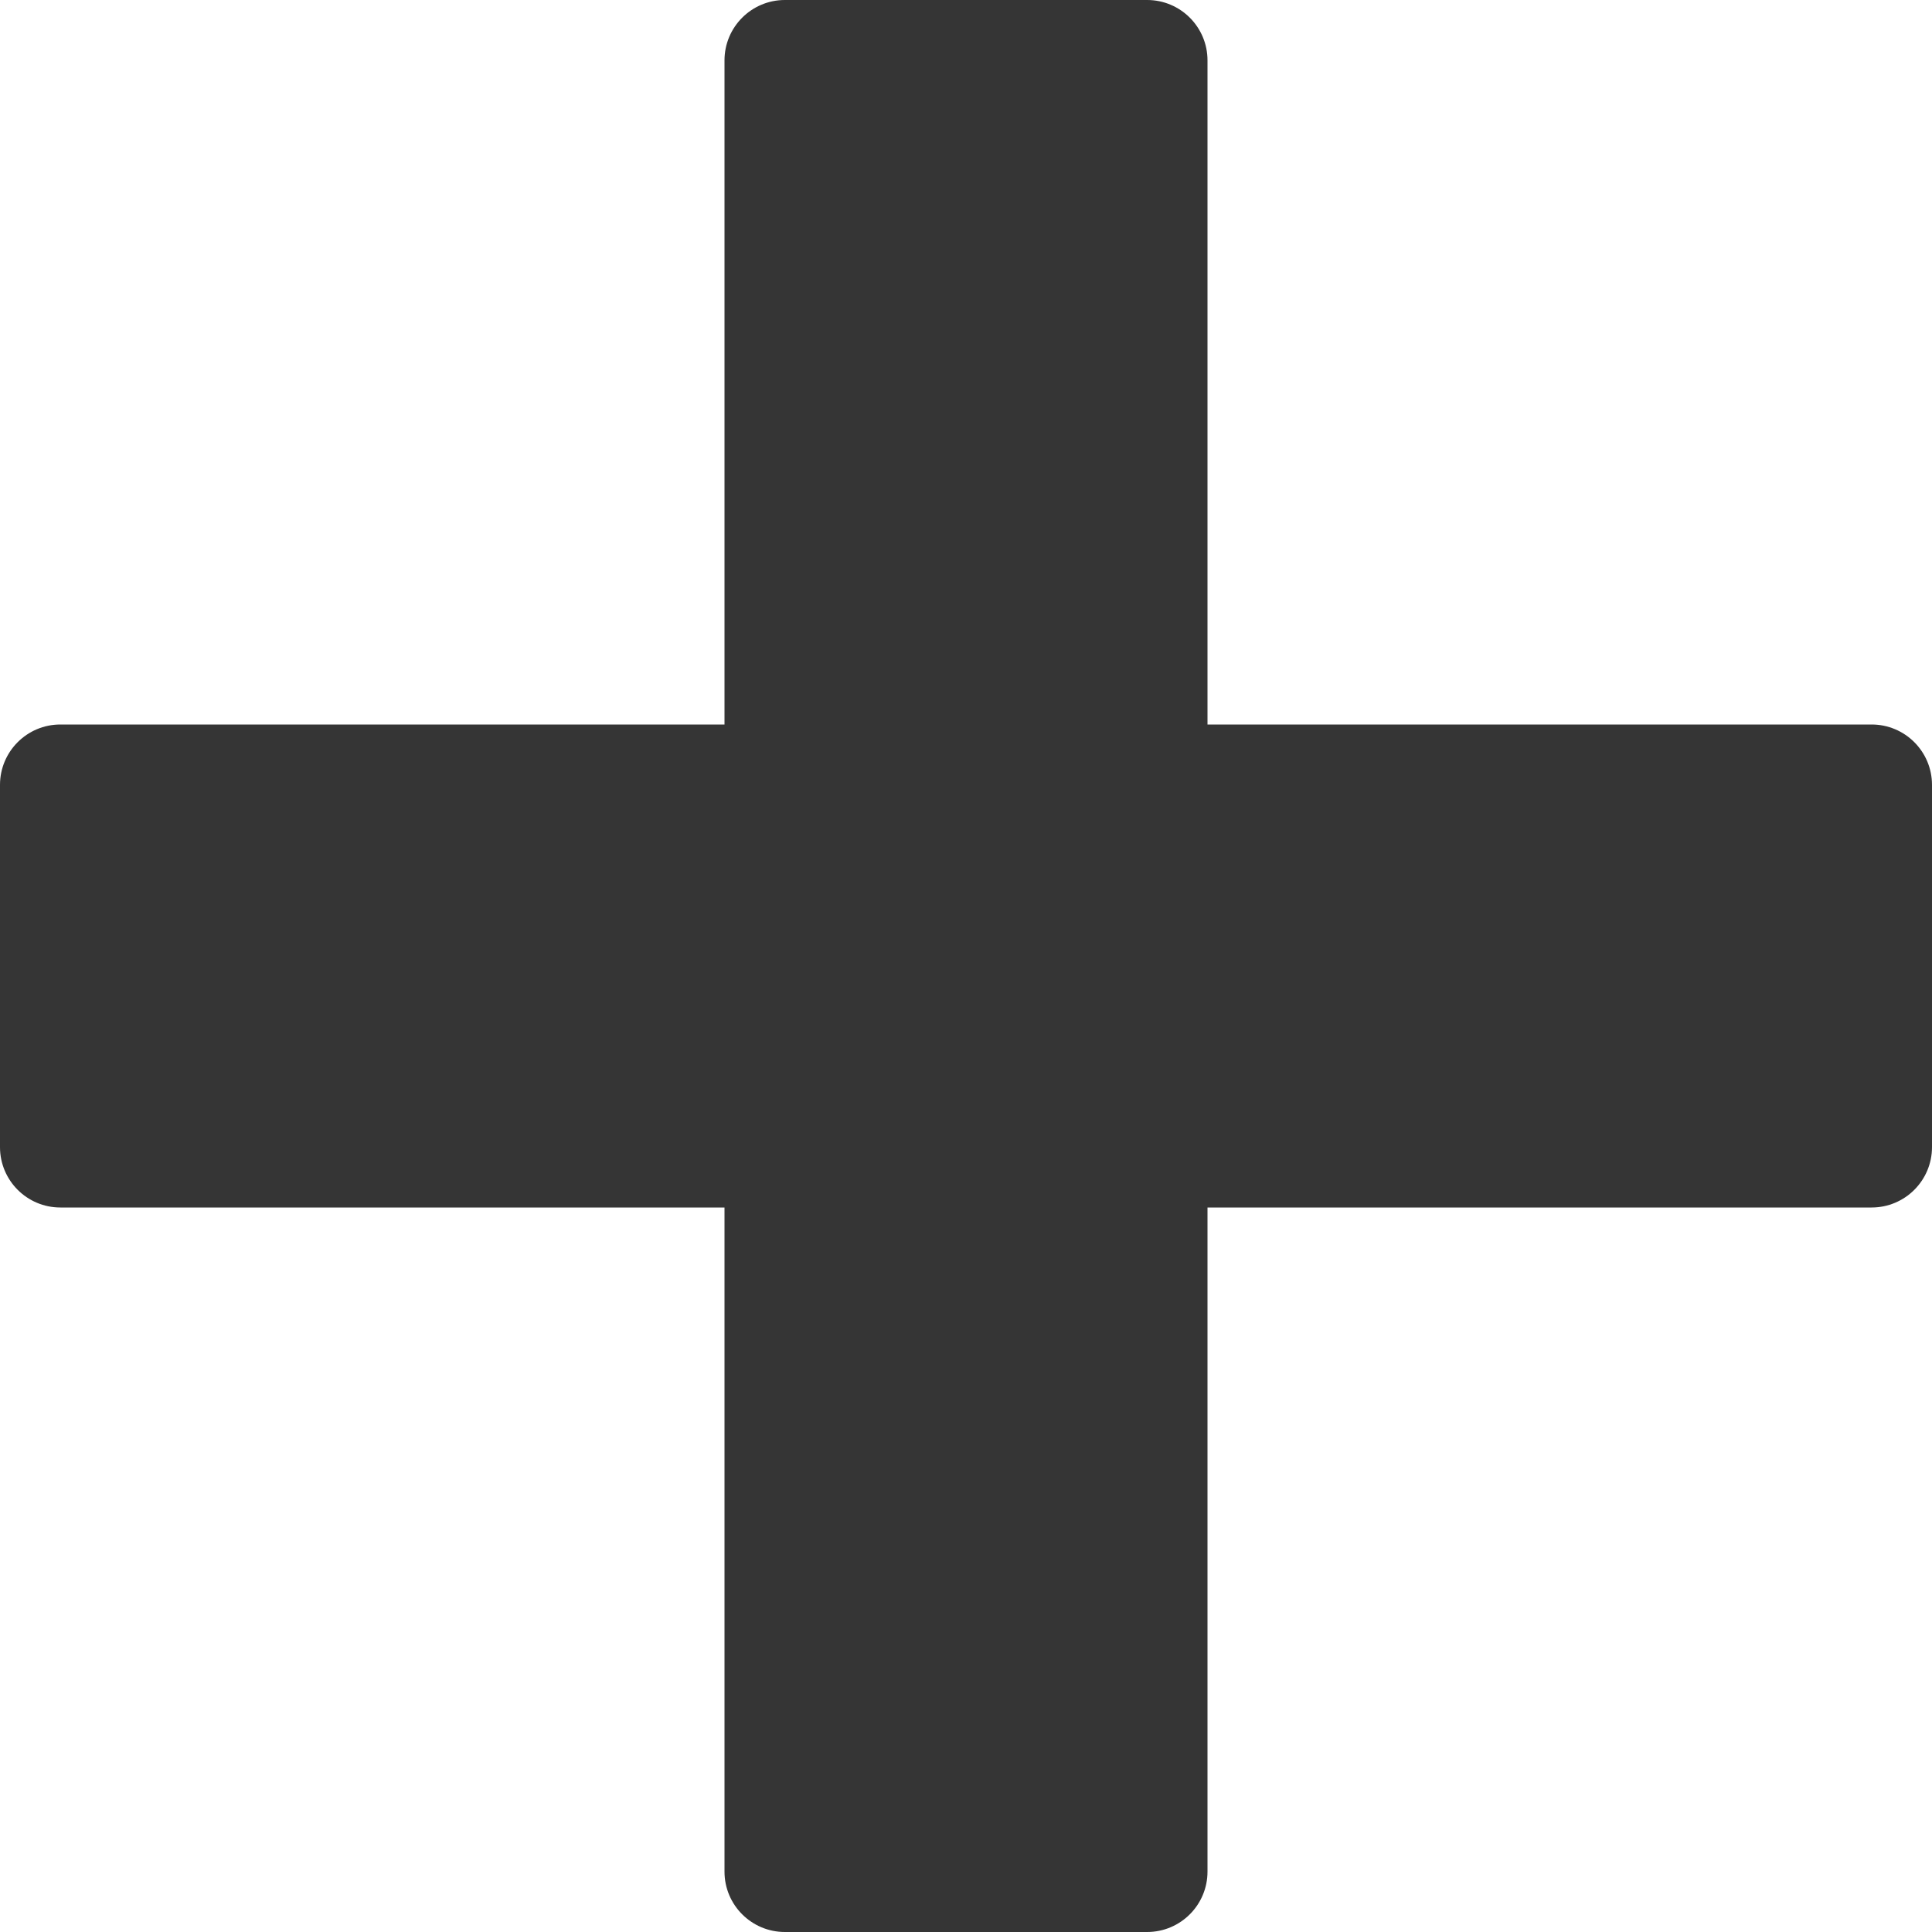
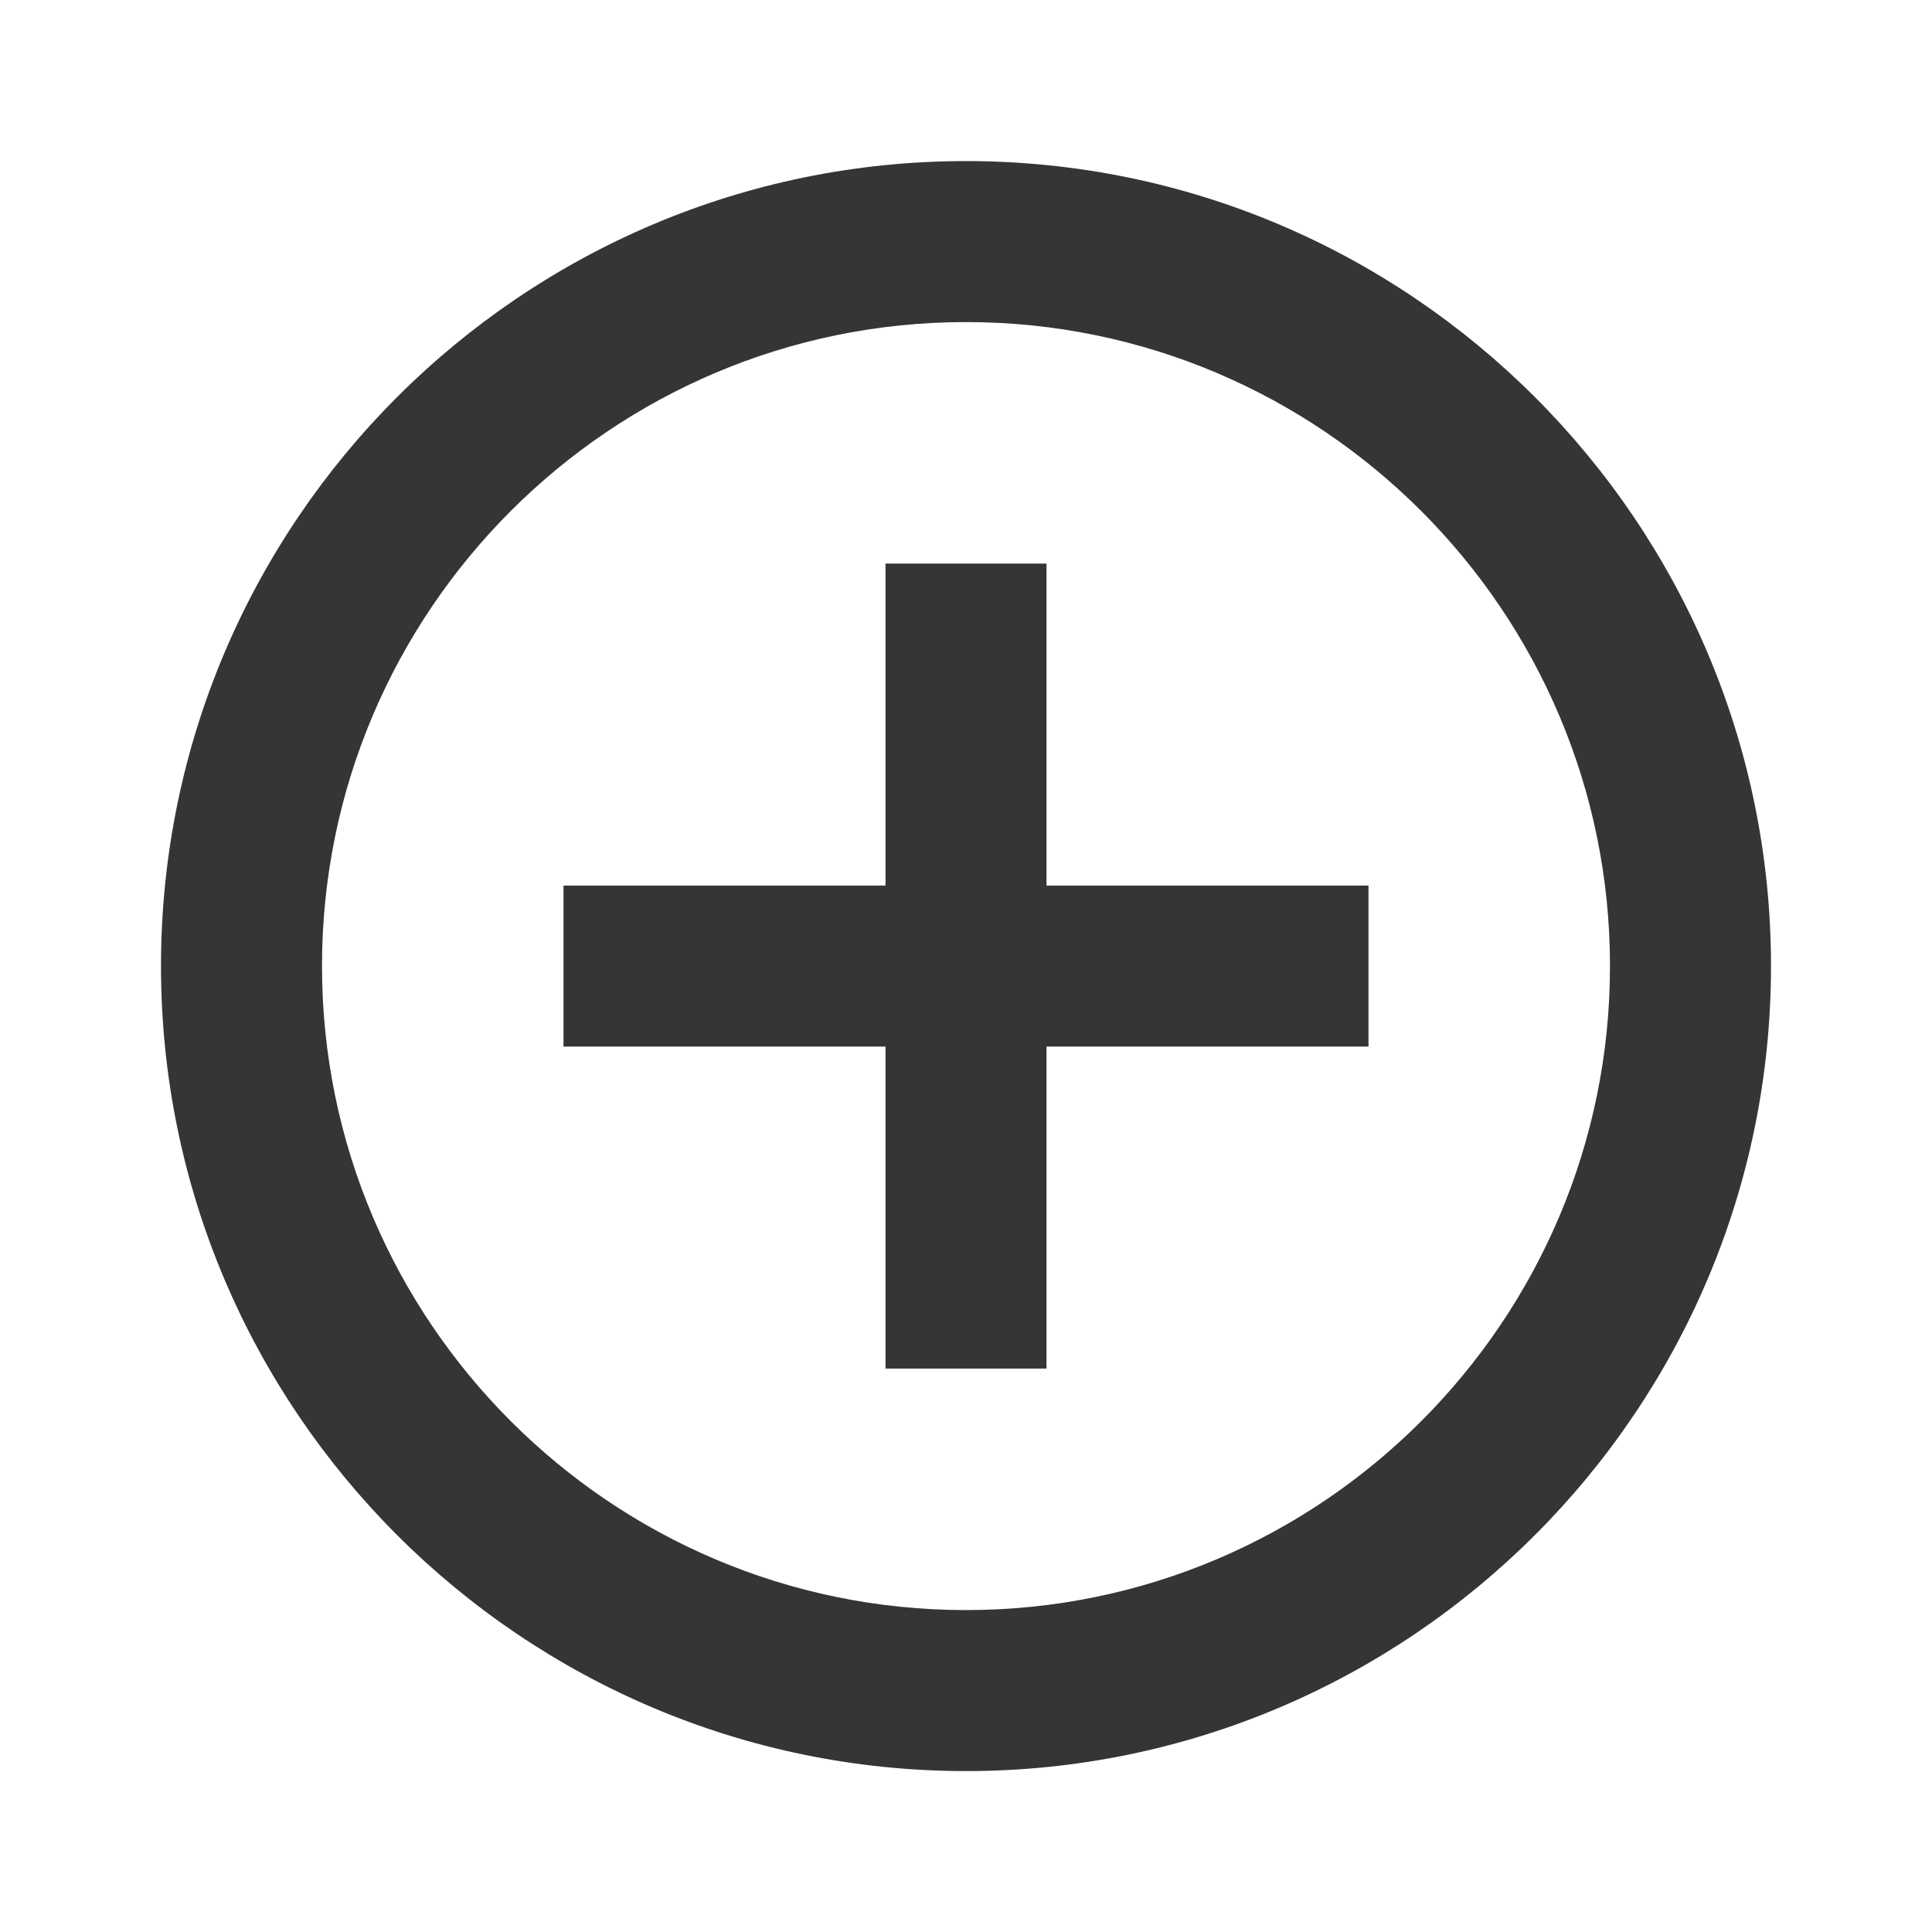
- <svg xmlns="http://www.w3.org/2000/svg" width="16" height="16" viewBox="0 0 16 16">
-   <path fill="#353535" d="M15.5 6H10V.5a.5.5 0 0 0-.5-.5h-3a.5.5 0 0 0-.5.5V6H.5a.5.5 0 0 0-.5.5v3a.5.5 0 0 0 .5.5H6v5.5a.5.5 0 0 0 .5.5h3a.5.5 0 0 0 .5-.5V10h5.5a.5.5 0 0 0 .5-.5v-3a.5.5 0 0 0-.5-.5z" />
+ <svg xmlns="http://www.w3.org/2000/svg" width="24" height="24" viewBox="0 0 24 24">
+   <g fill="#353535">
+     <path d="M12 2.001c-5.514 0-10 4.486-10 10s4.486 10 10 10 10-4.486 10-10-4.486-10-10-10zm0 18c-4.411 0-8-3.589-8-8s3.589-8 8-8 8 3.589 8 8-3.589 8-8 8z" />
+     <path d="M13 7.001h-2v4H7v2h4v4h2v-4h4v-2h-4z" />
+   </g>
</svg>
